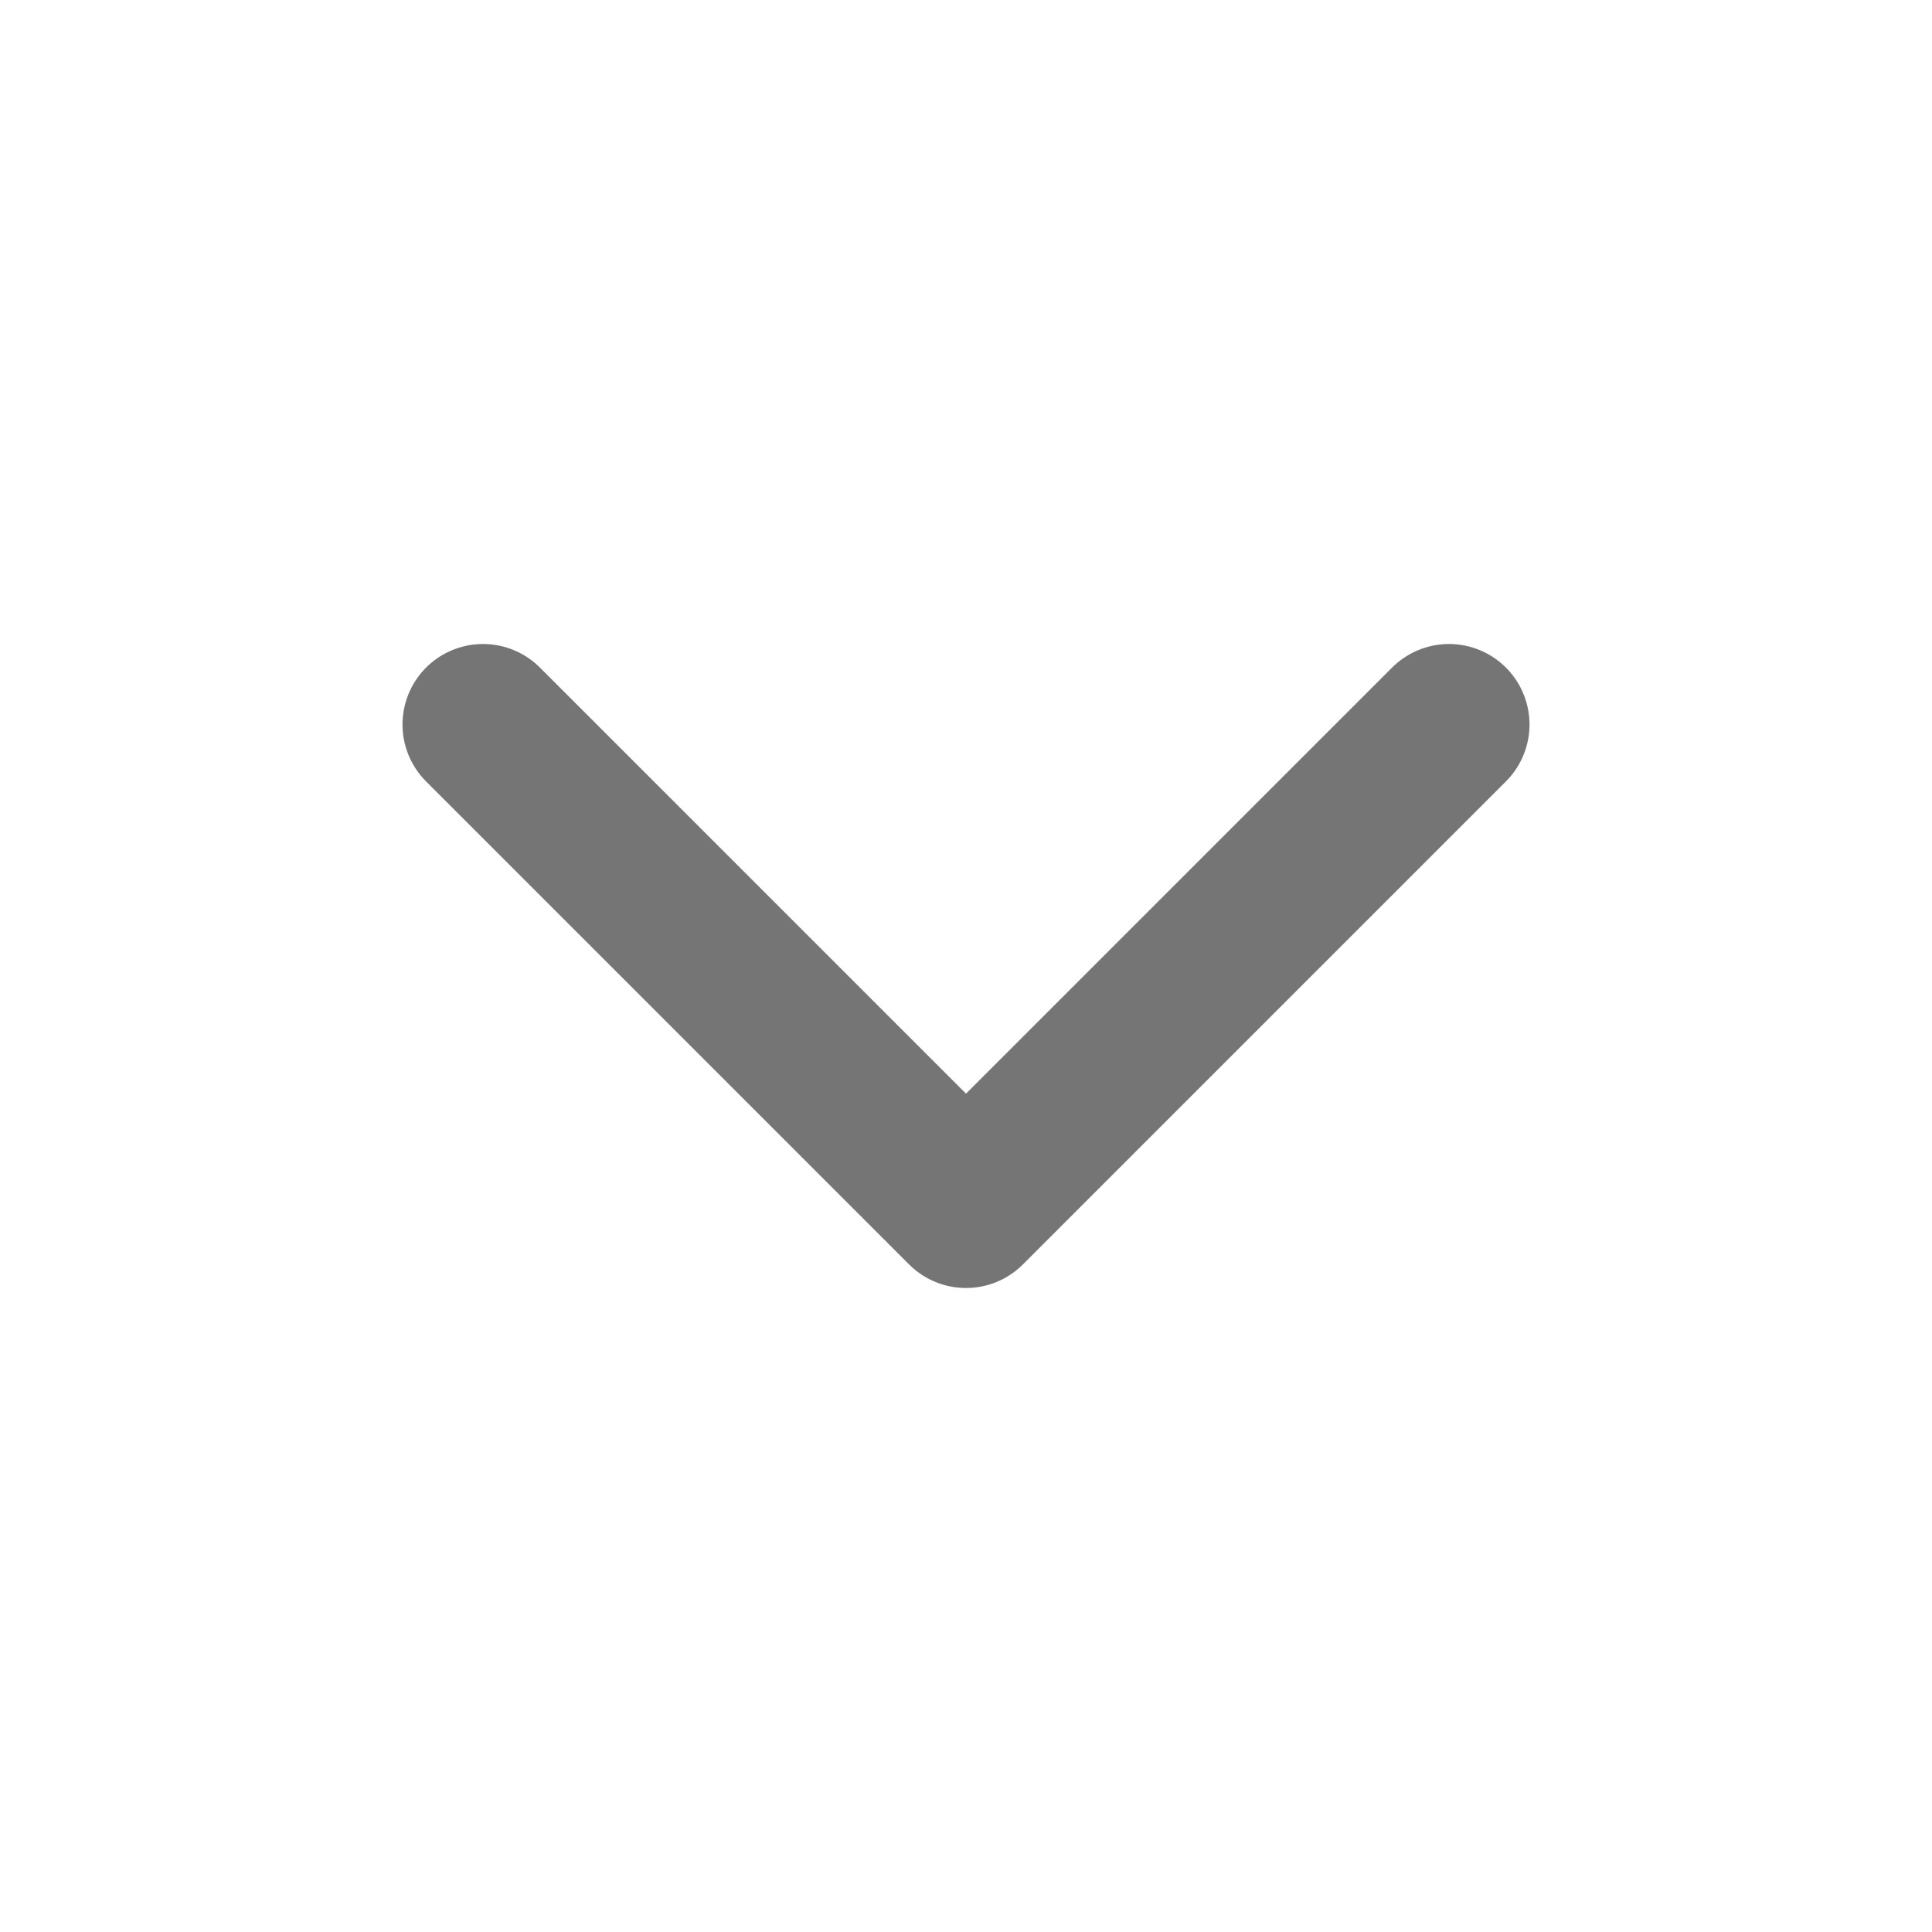
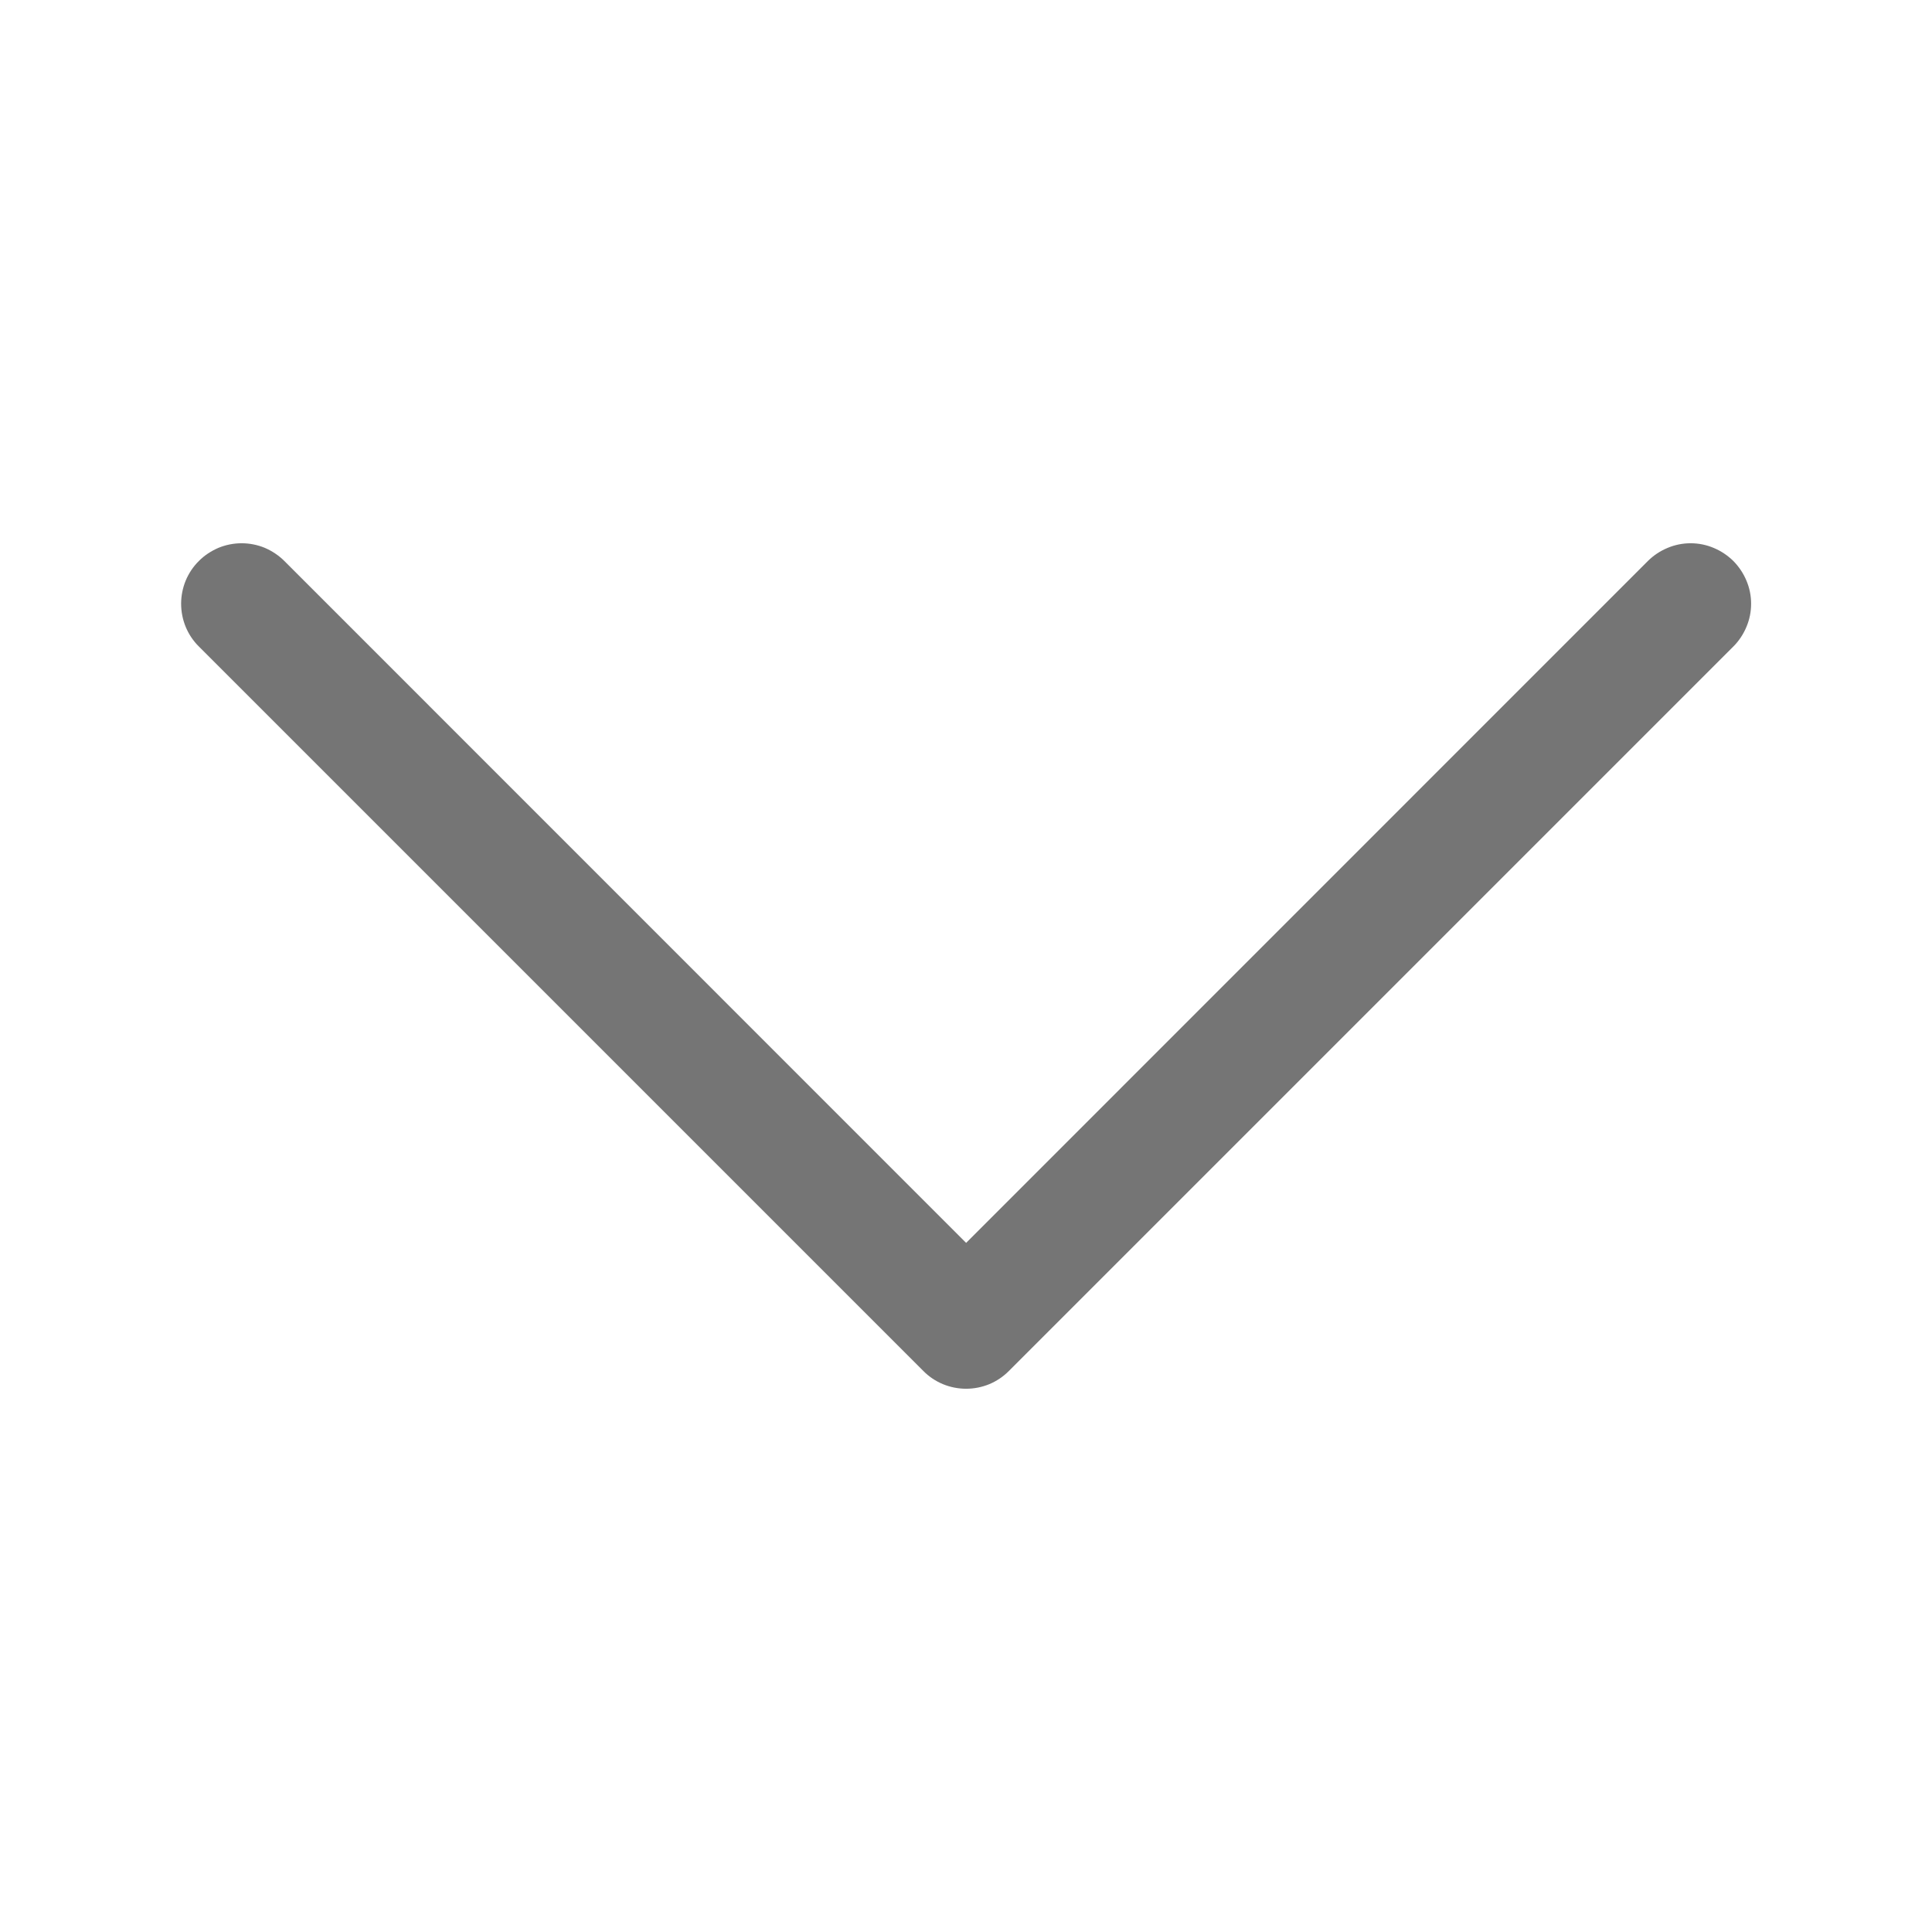
- <svg xmlns="http://www.w3.org/2000/svg" width="24" height="24" viewBox="0 0 24 24" fill="none">
-   <path d="M6 9L12 15L18 9" stroke="#757575" stroke-width="2" stroke-linecap="round" stroke-linejoin="round" />
+ <svg xmlns="http://www.w3.org/2000/svg" width="16" height="16" viewBox="0 0 16 16" fill="none">
+   <path fill-rule="evenodd" clip-rule="evenodd" d="M1.647 4.646C1.693 4.599 1.749 4.563 1.809 4.537C1.87 4.512 1.935 4.499 2.001 4.499C2.067 4.499 2.132 4.512 2.193 4.537C2.253 4.563 2.308 4.599 2.355 4.646L8.001 10.293L13.647 4.646C13.693 4.6 13.749 4.563 13.809 4.538C13.87 4.512 13.935 4.499 14.001 4.499C14.067 4.499 14.132 4.512 14.193 4.538C14.253 4.563 14.308 4.6 14.355 4.646C14.401 4.693 14.438 4.748 14.463 4.808C14.489 4.869 14.502 4.934 14.502 5C14.502 5.066 14.489 5.131 14.463 5.192C14.438 5.252 14.401 5.308 14.355 5.354L8.355 11.354C8.308 11.401 8.253 11.438 8.193 11.463C8.132 11.488 8.067 11.501 8.001 11.501C7.935 11.501 7.87 11.488 7.809 11.463C7.749 11.438 7.693 11.401 7.647 11.354L1.647 5.354C1.6 5.308 1.563 5.252 1.538 5.192C1.513 5.131 1.5 5.066 1.5 5C1.5 4.934 1.513 4.869 1.538 4.808C1.563 4.748 1.6 4.692 1.647 4.646Z" fill="#757575" />
</svg>
